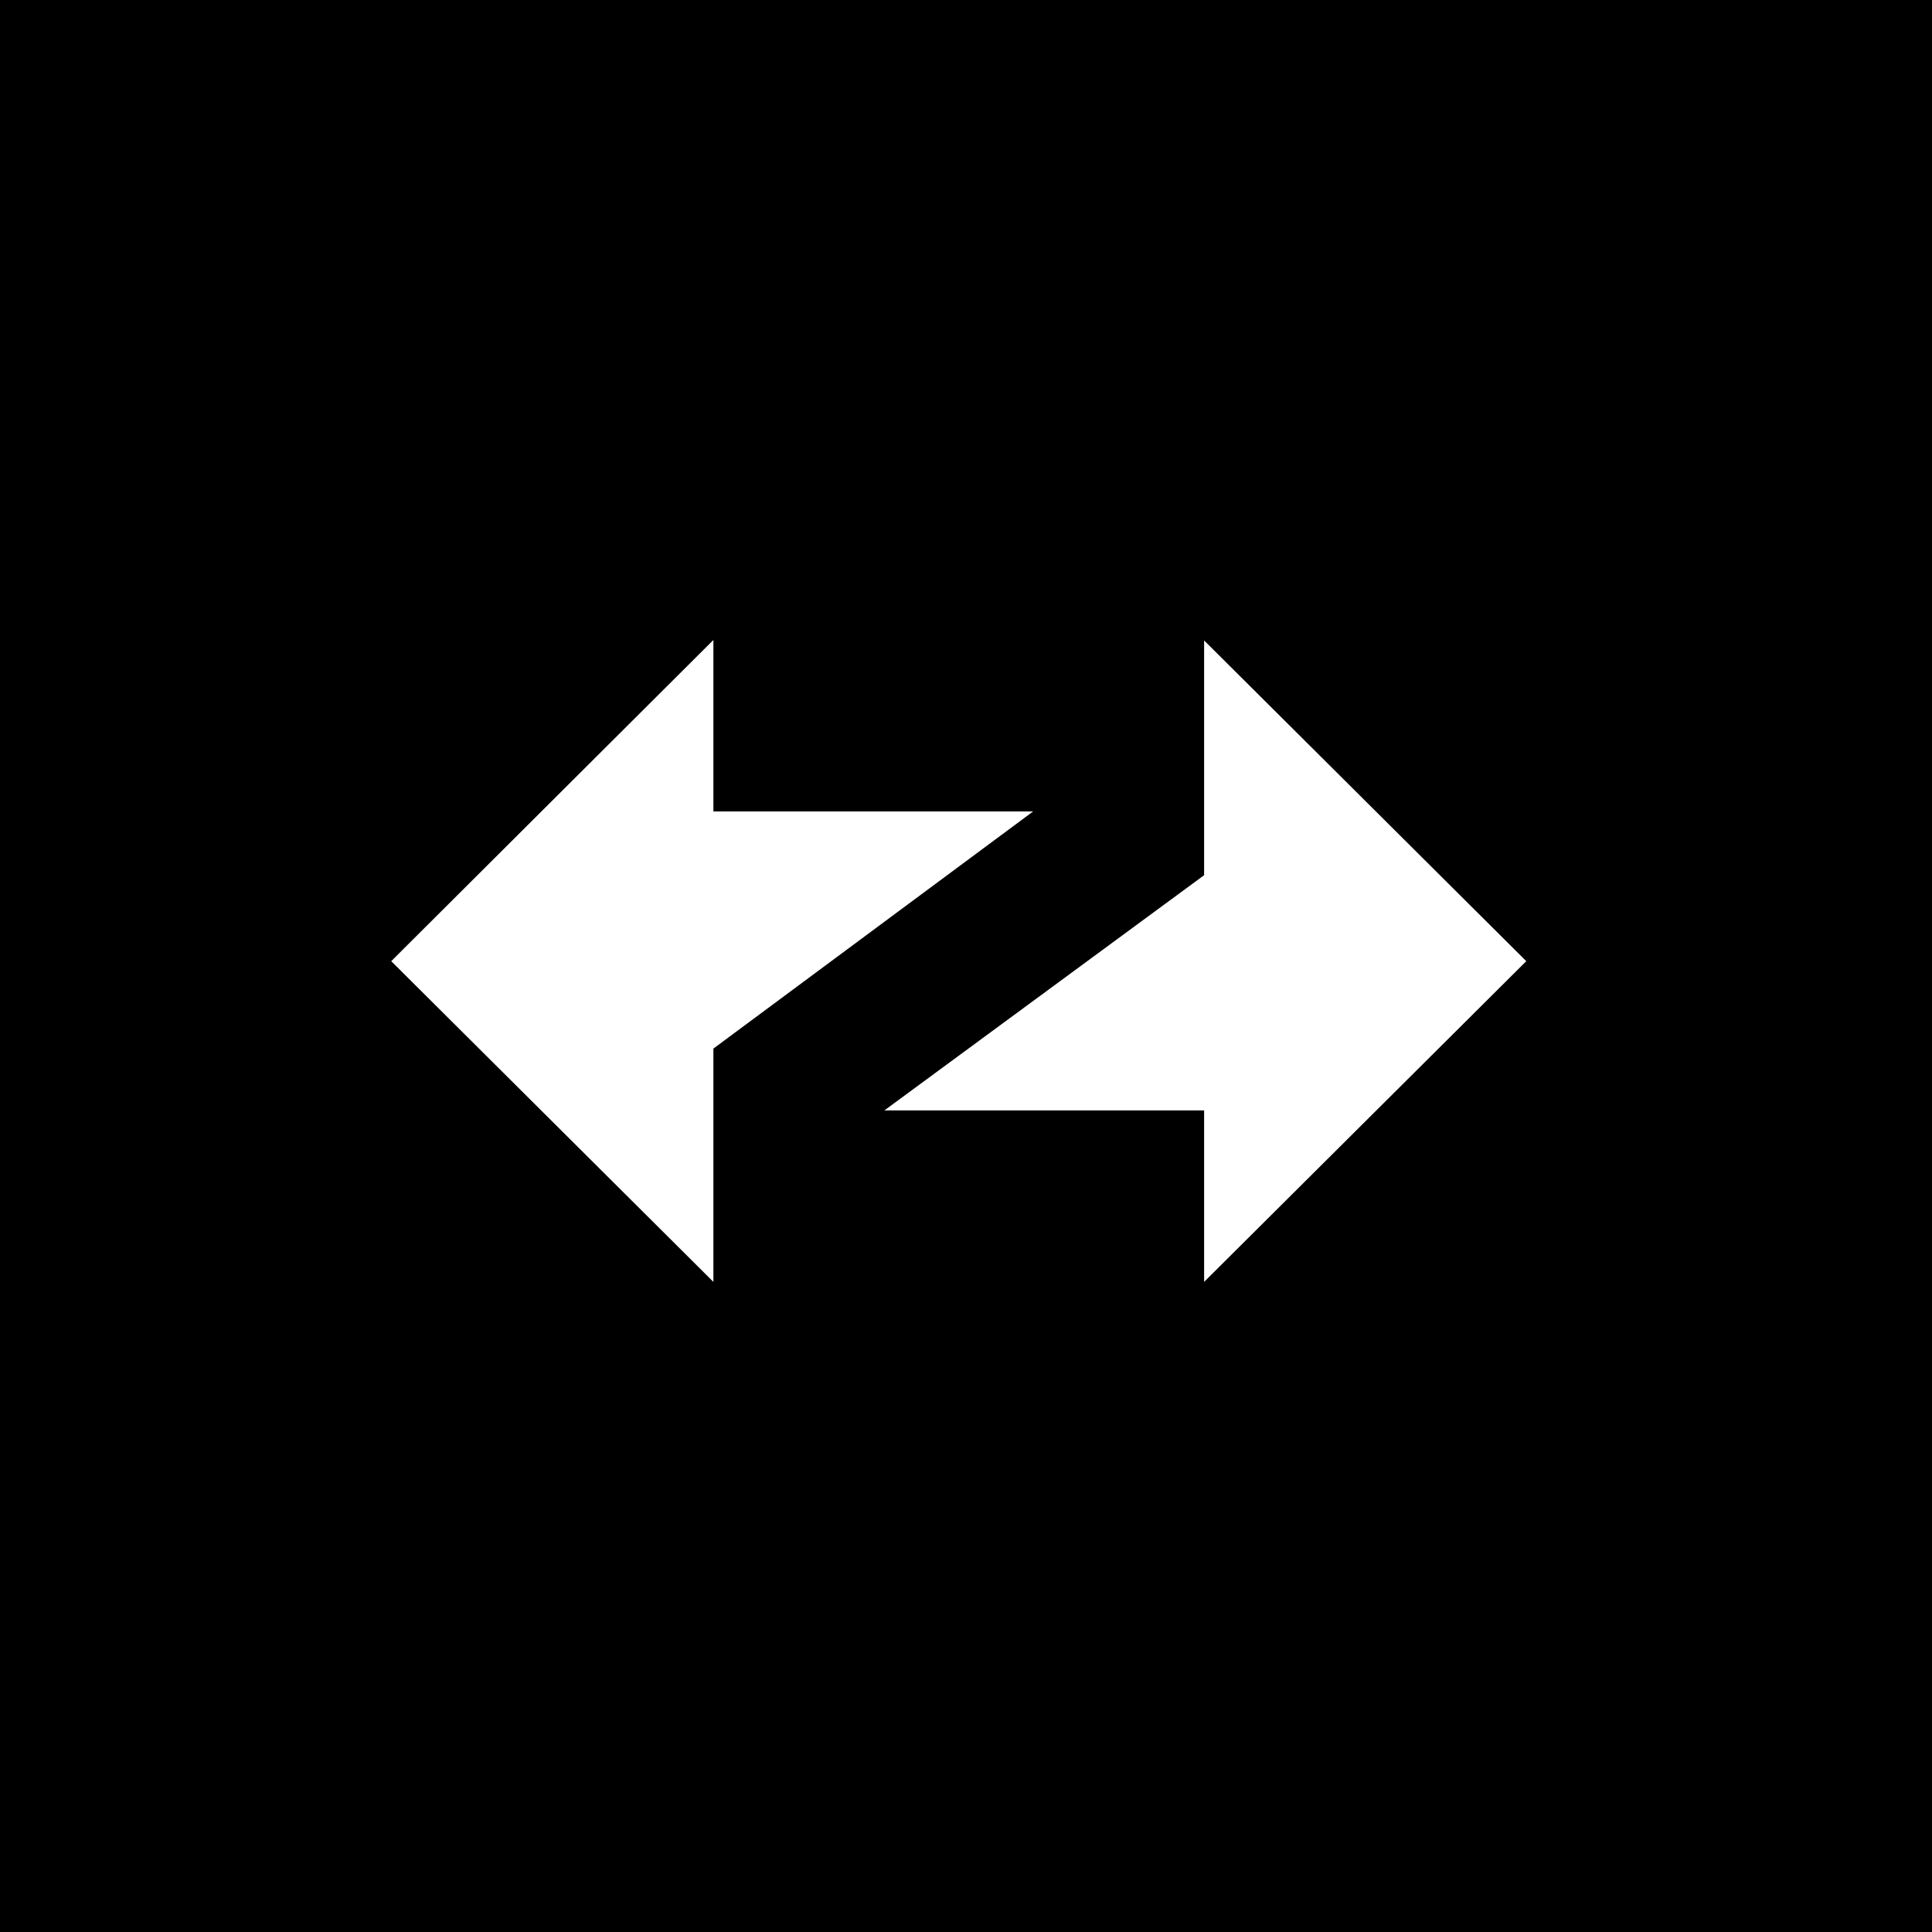
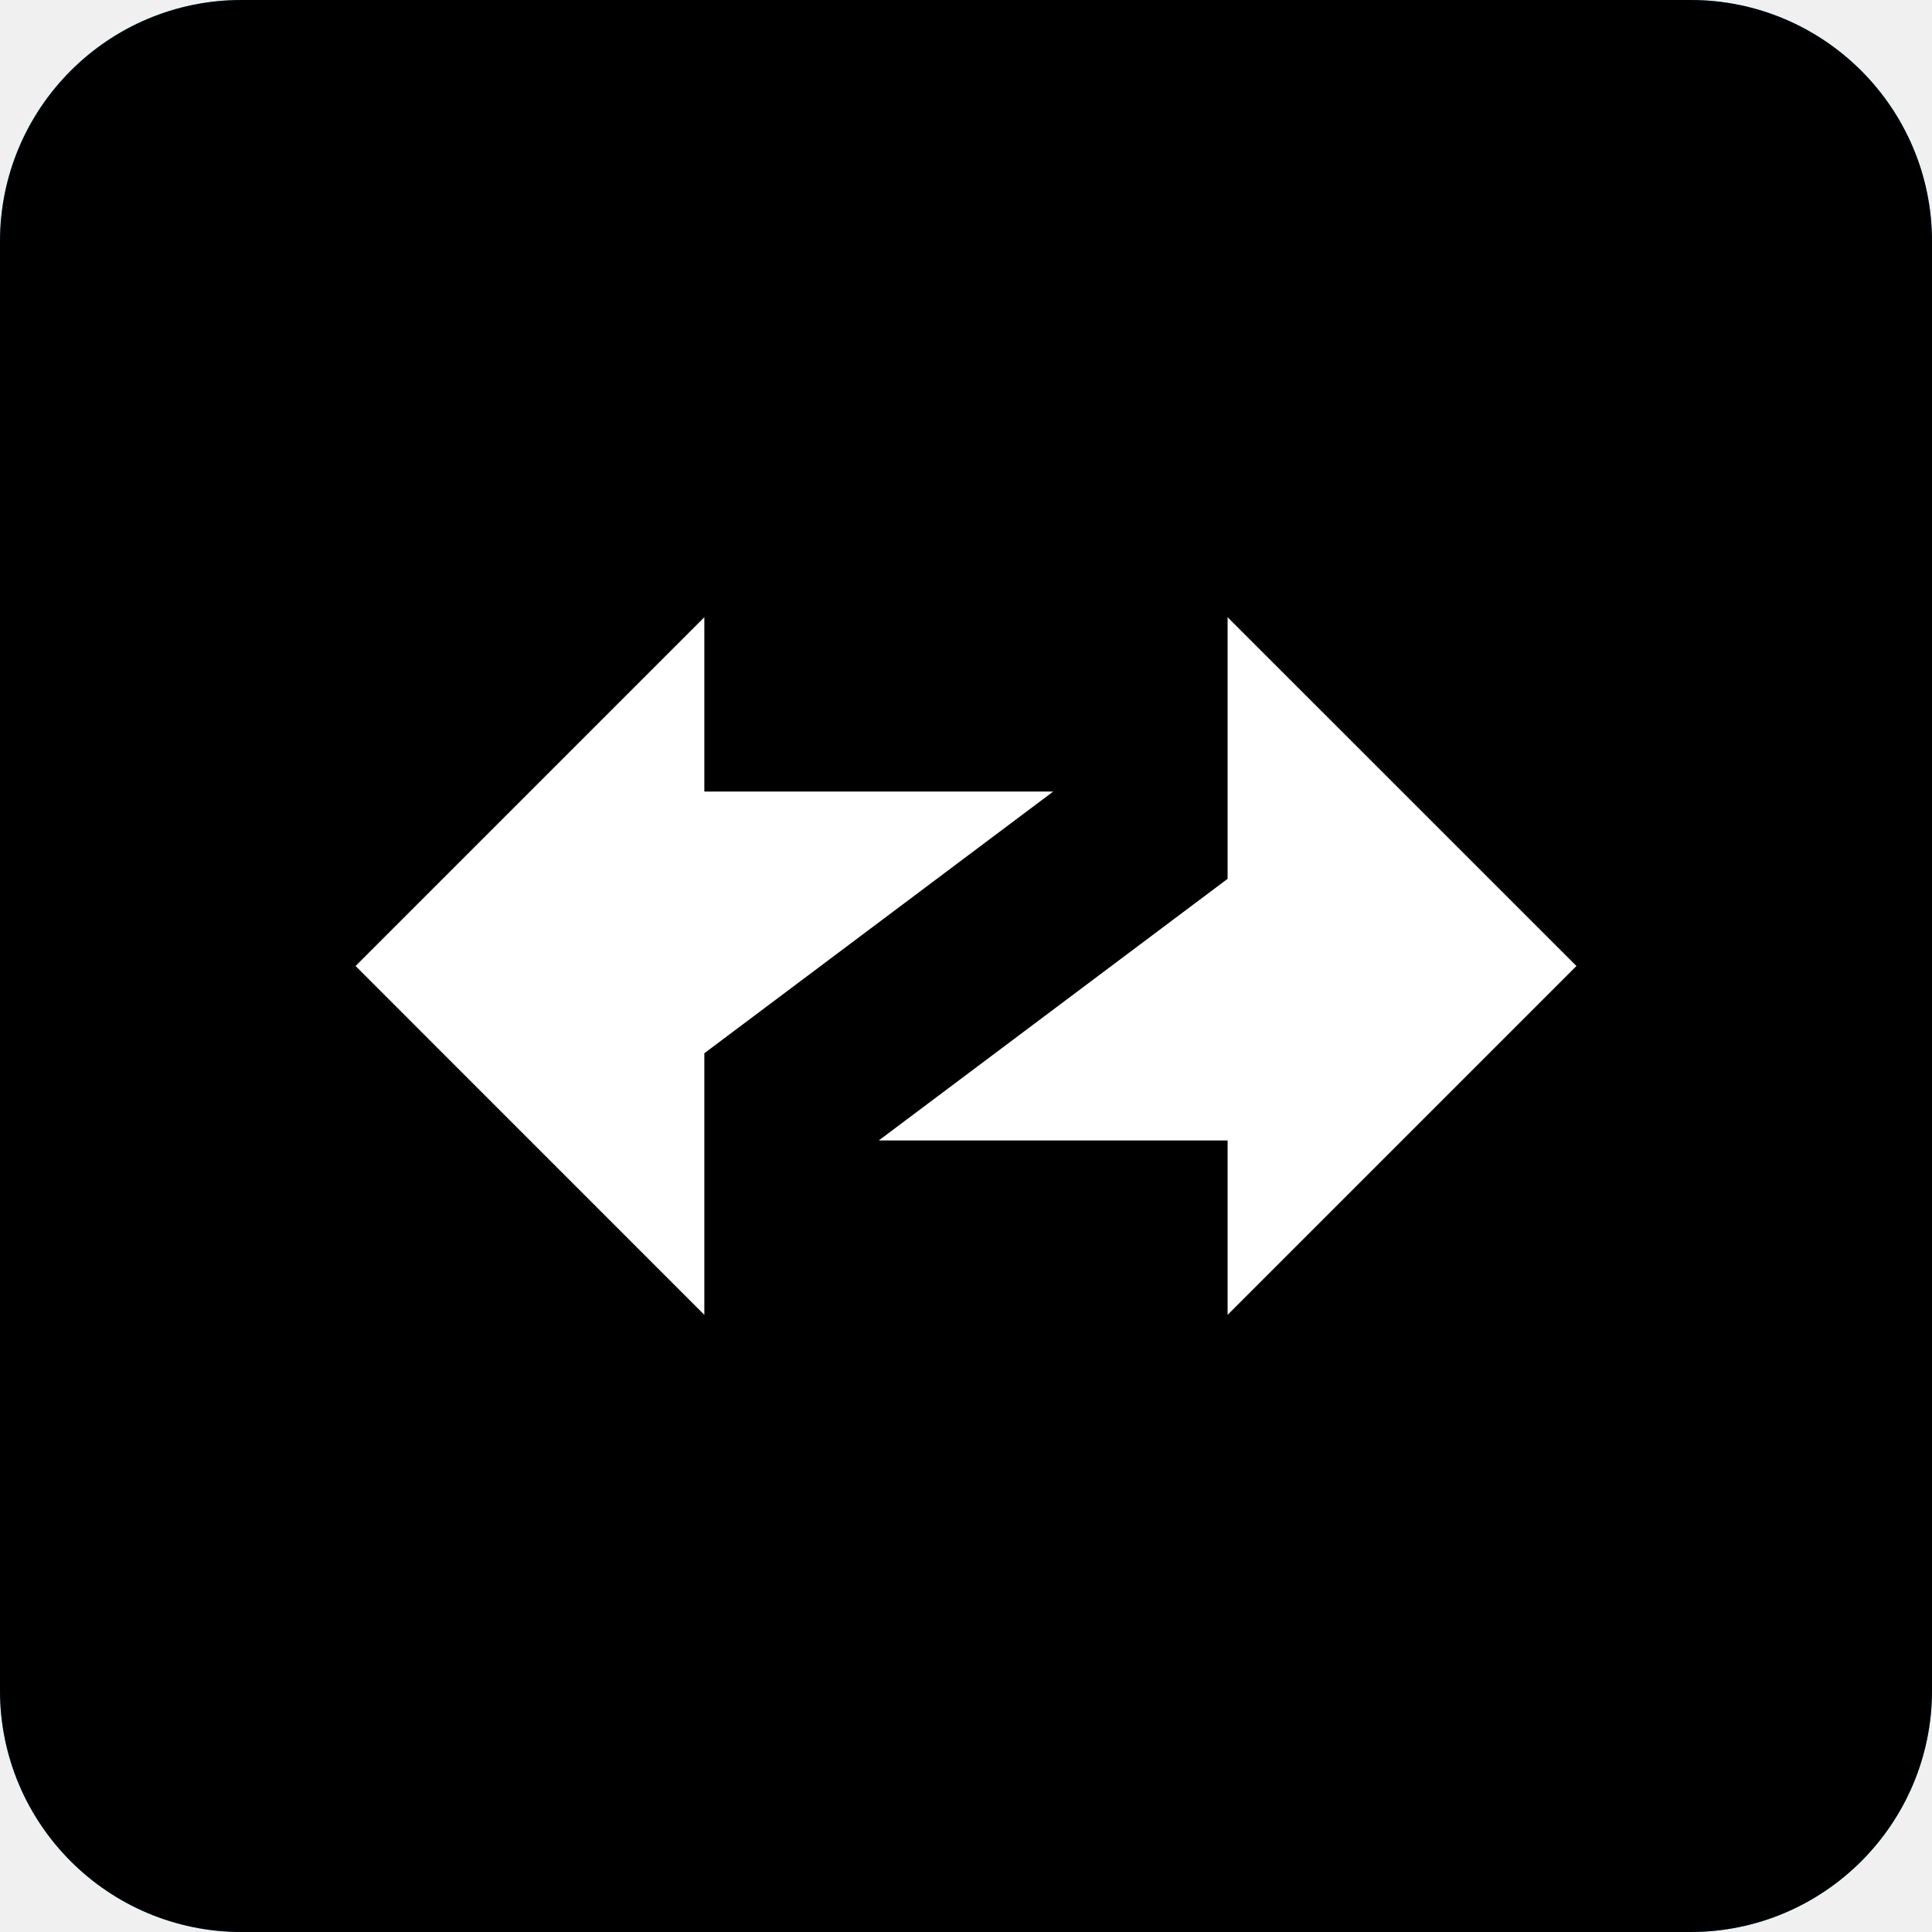
- <svg xmlns="http://www.w3.org/2000/svg" version="1.1" id="Layer_1" x="0px" y="0px" viewBox="0 0 400 400" style="enable-background:new 0 0 400 400;" xml:space="preserve">
-   <style type="text/css">
- 	.st0{fill-rule:evenodd;clip-rule:evenodd;}
- 	.st1{fill-rule:evenodd;clip-rule:evenodd;fill:#FFFFFF;}
- </style>
-   <rect class="st0" width="400" height="400" />
-   <g>
-     <path class="st1" d="M316,199l-66.7-66.4v48.6l-66.2,48.7l66.2,0v35.5L316,199z" />
-     <path class="st1" d="M81,199l66.7,66.4v-48.3l66.2-49.1l-66.2,0v-35.5L81,199z" />
+ <svg xmlns="http://www.w3.org/2000/svg" width="32" height="32" viewBox="0 0 32 32" fill="none">
+   <g clip-path="url(#clip0_5160_304458)">
+     <rect width="32" height="32" rx="4" fill="#00D2FF" />
+     <path d="M32 0H0V32H32V0Z" fill="black" />
+     <path d="M11.666 10.223L5.889 16L11.666 21.778V17.445L17.444 13.111H11.666V10.223Z" fill="white" />
+     <path d="M26.111 16L20.333 10.223V14.556L14.556 18.889H20.333V21.778L26.111 16Z" fill="white" />
  </g>
+   <defs>
+     <clipPath id="clip0_5160_304458">
+       <rect width="32" height="32" rx="4" fill="white" />
+     </clipPath>
+   </defs>
</svg>
